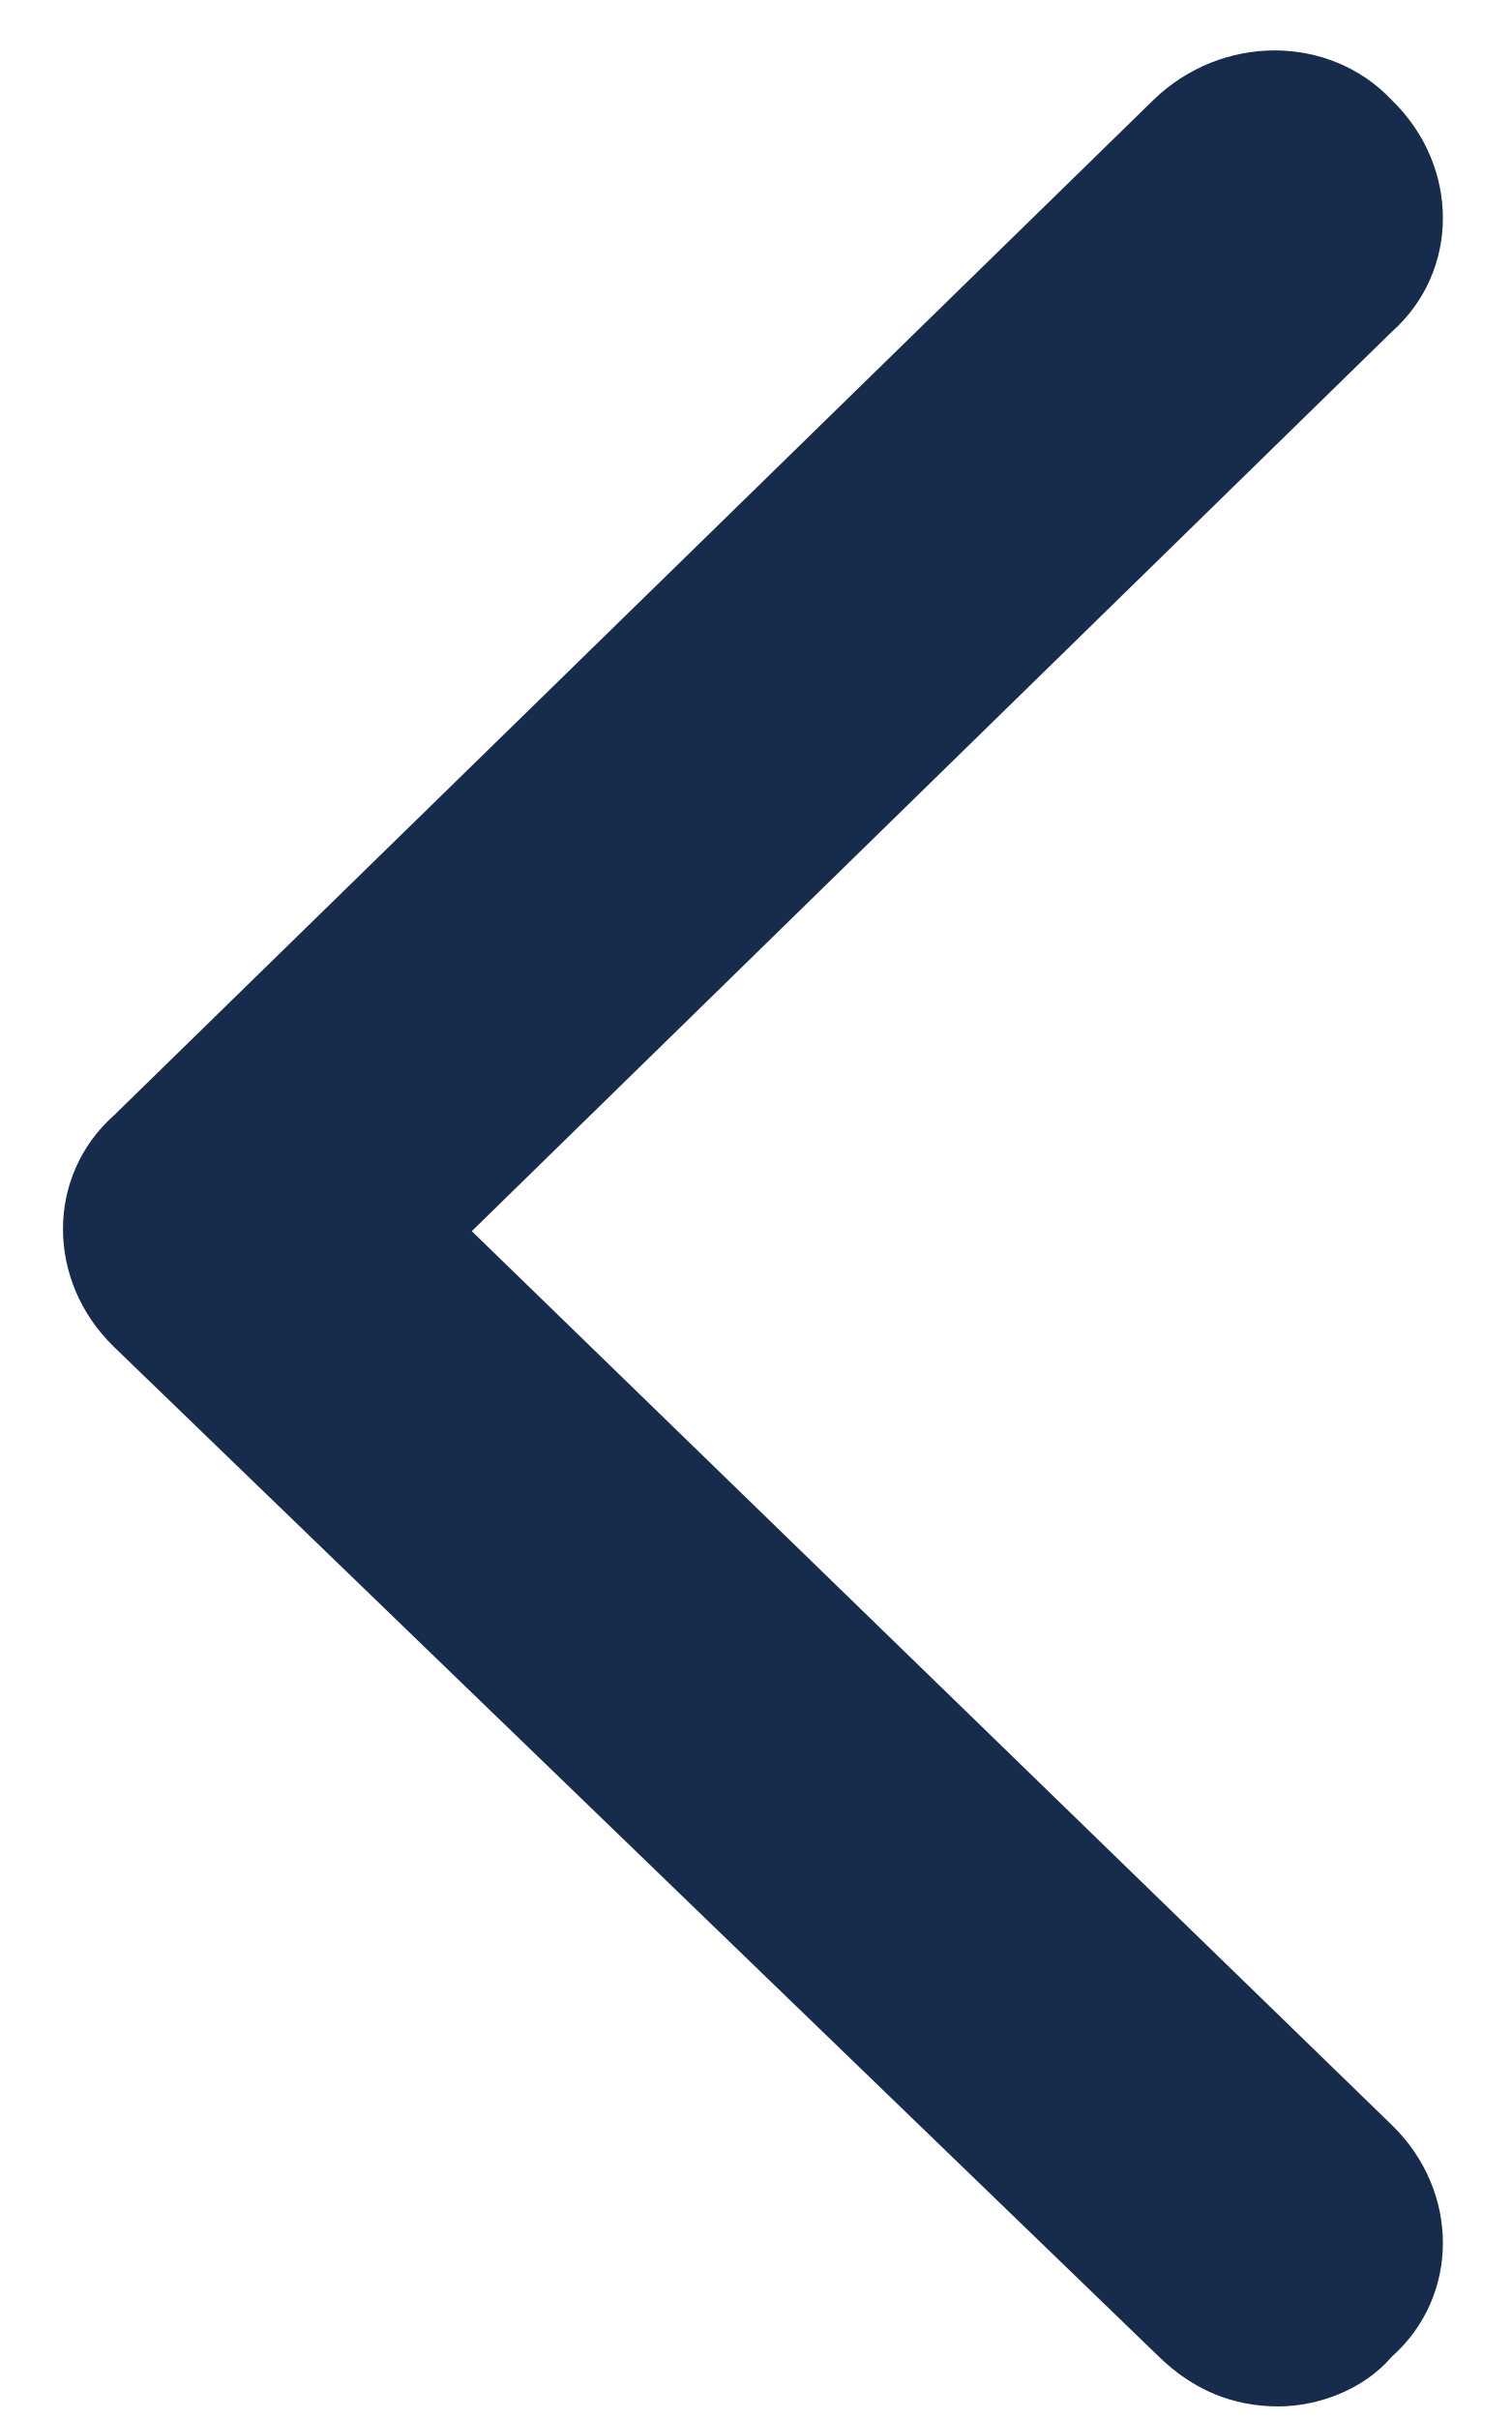
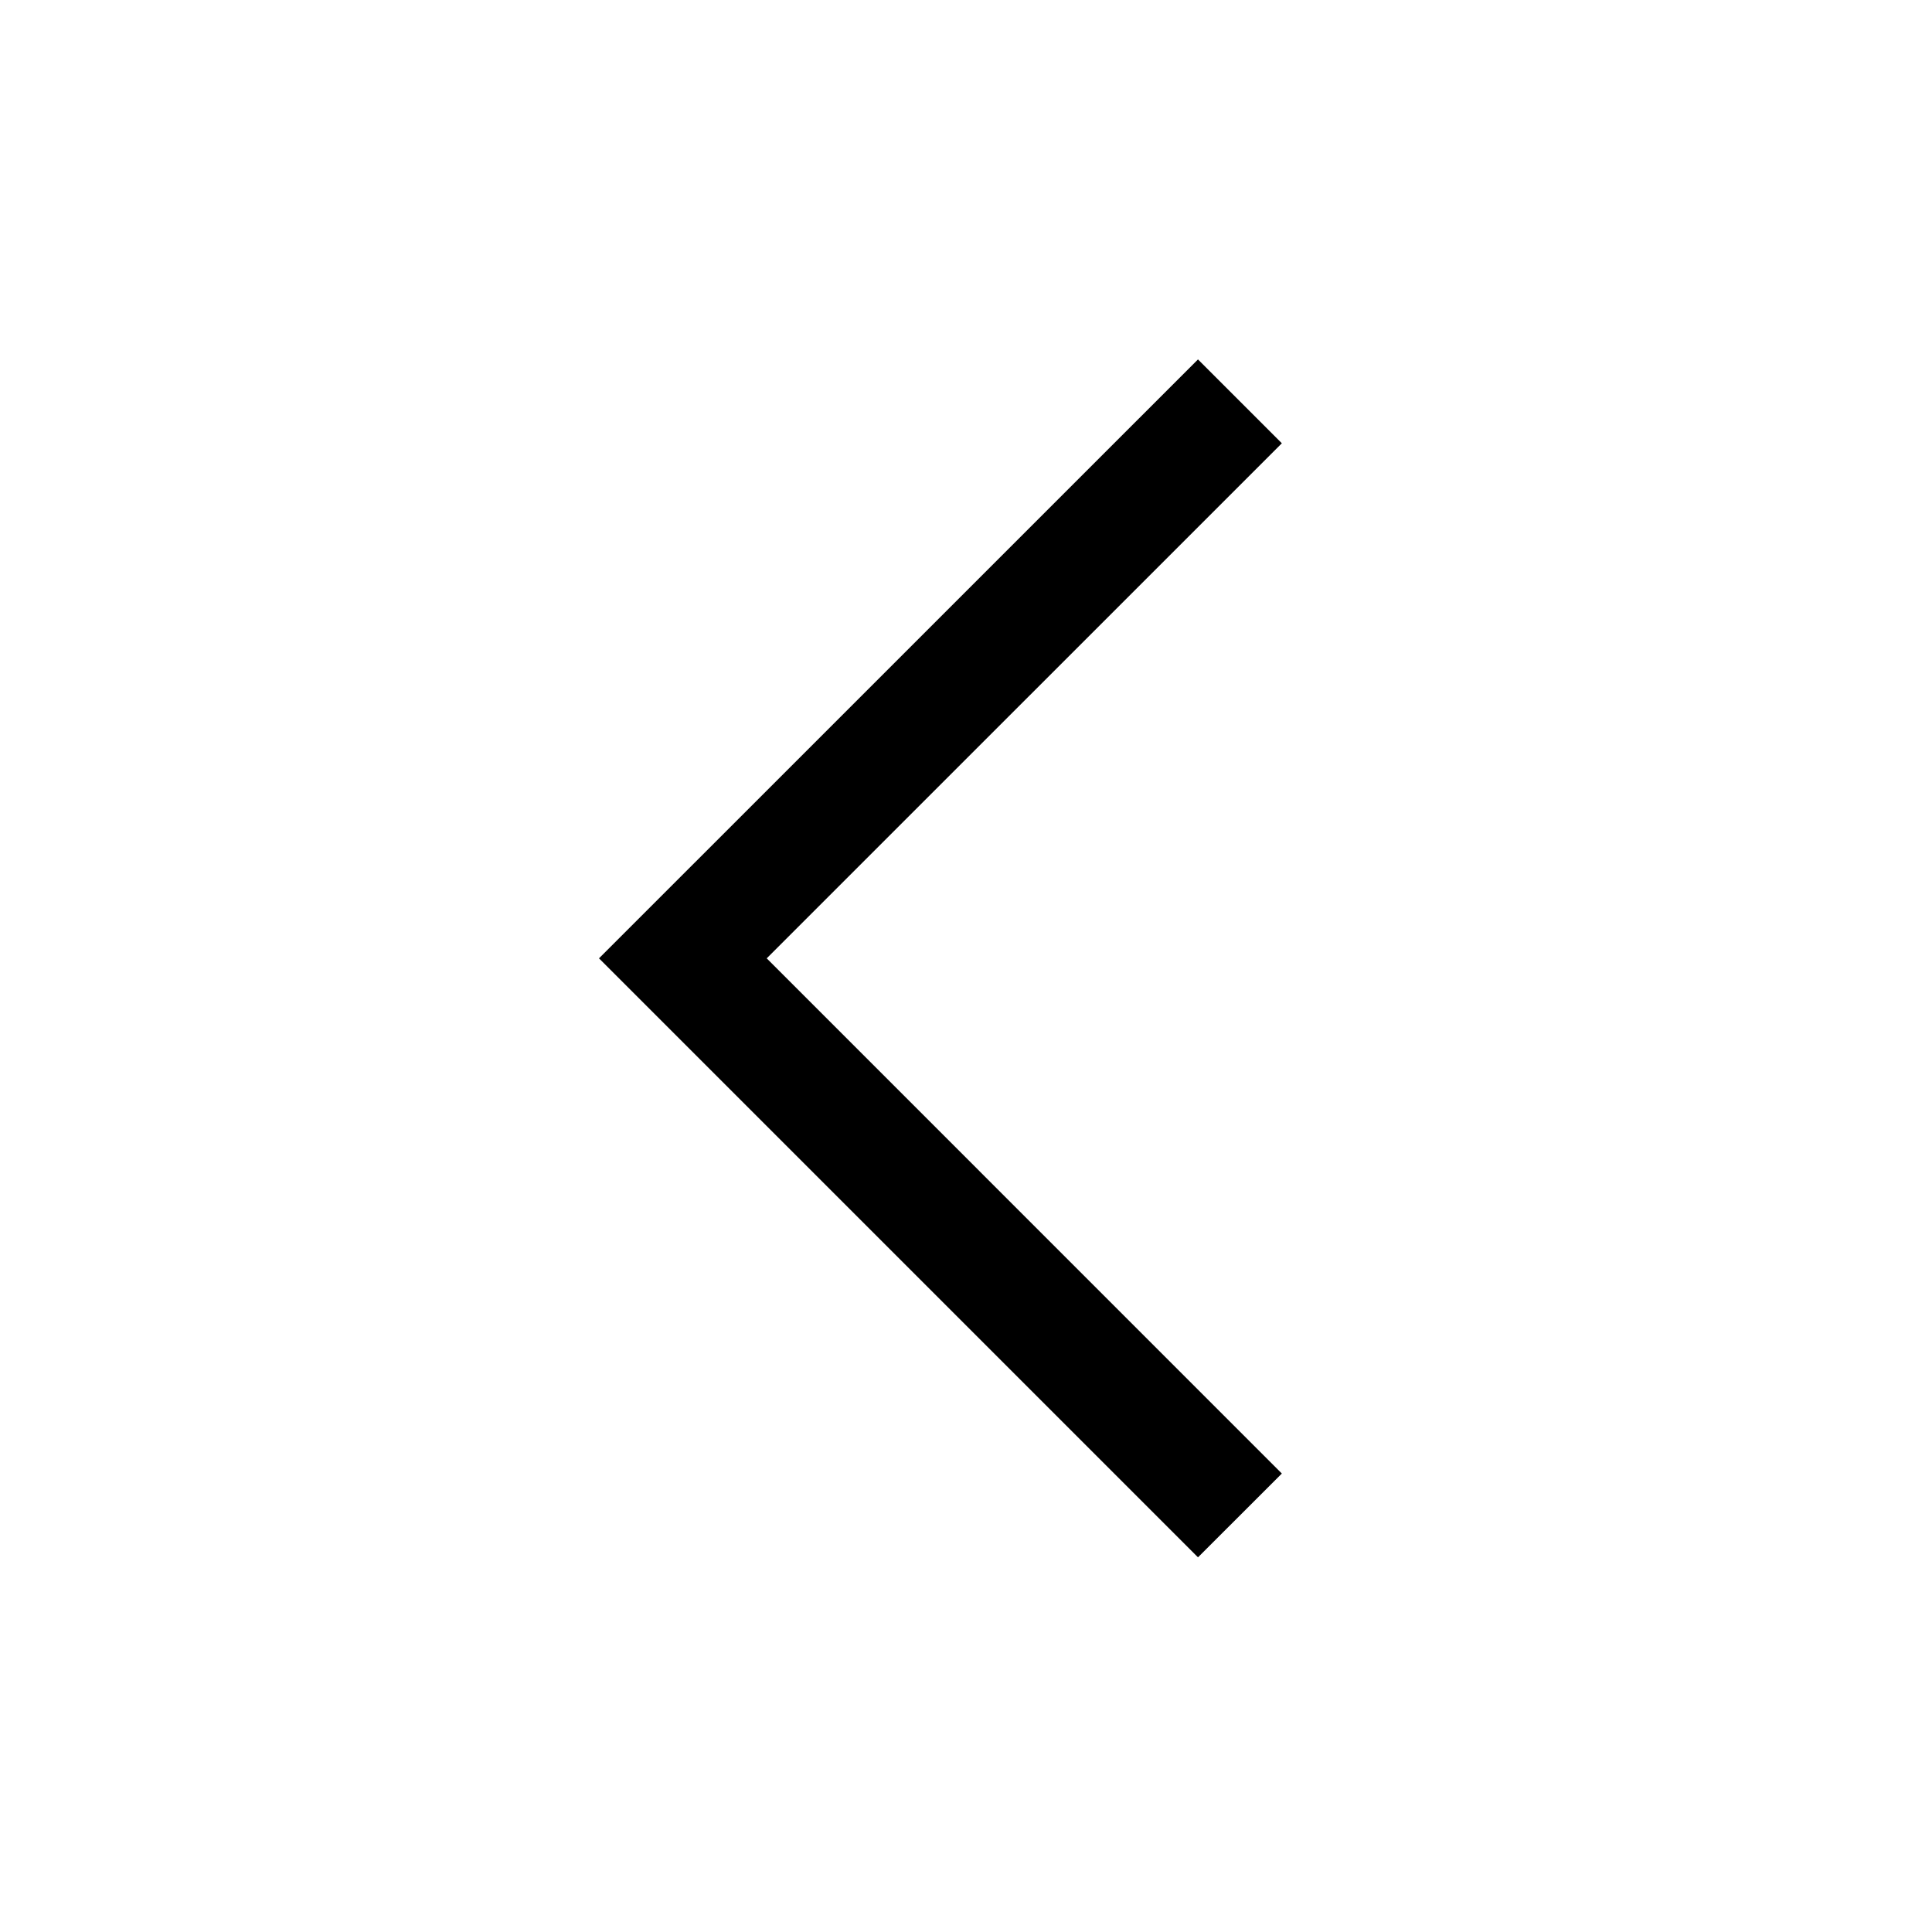
- <svg xmlns="http://www.w3.org/2000/svg" width="15" height="24" viewBox="0 0 15 24" fill="none">
-   <path d="M12.684 23.875C12.234 23.875 11.839 23.711 11.501 23.382L1.132 13.364C0.456 12.708 0.456 11.667 1.132 11.065L11.445 0.993C12.121 0.336 13.192 0.336 13.812 0.993C14.488 1.65 14.488 2.69 13.812 3.292L4.682 12.215L13.812 21.083C14.488 21.74 14.488 22.78 13.812 23.382C13.53 23.711 13.079 23.875 12.684 23.875Z" fill="#172B4D" />
+ <svg xmlns="http://www.w3.org/2000/svg" width="27" height="27" viewBox="0 0 27 27" fill="none">
+   <path d="M8.371 13.393L16.742 5.023L17.914 6.195L10.715 13.393L17.914 20.593L16.742 21.764L8.371 13.393Z" fill="black" />
</svg>
